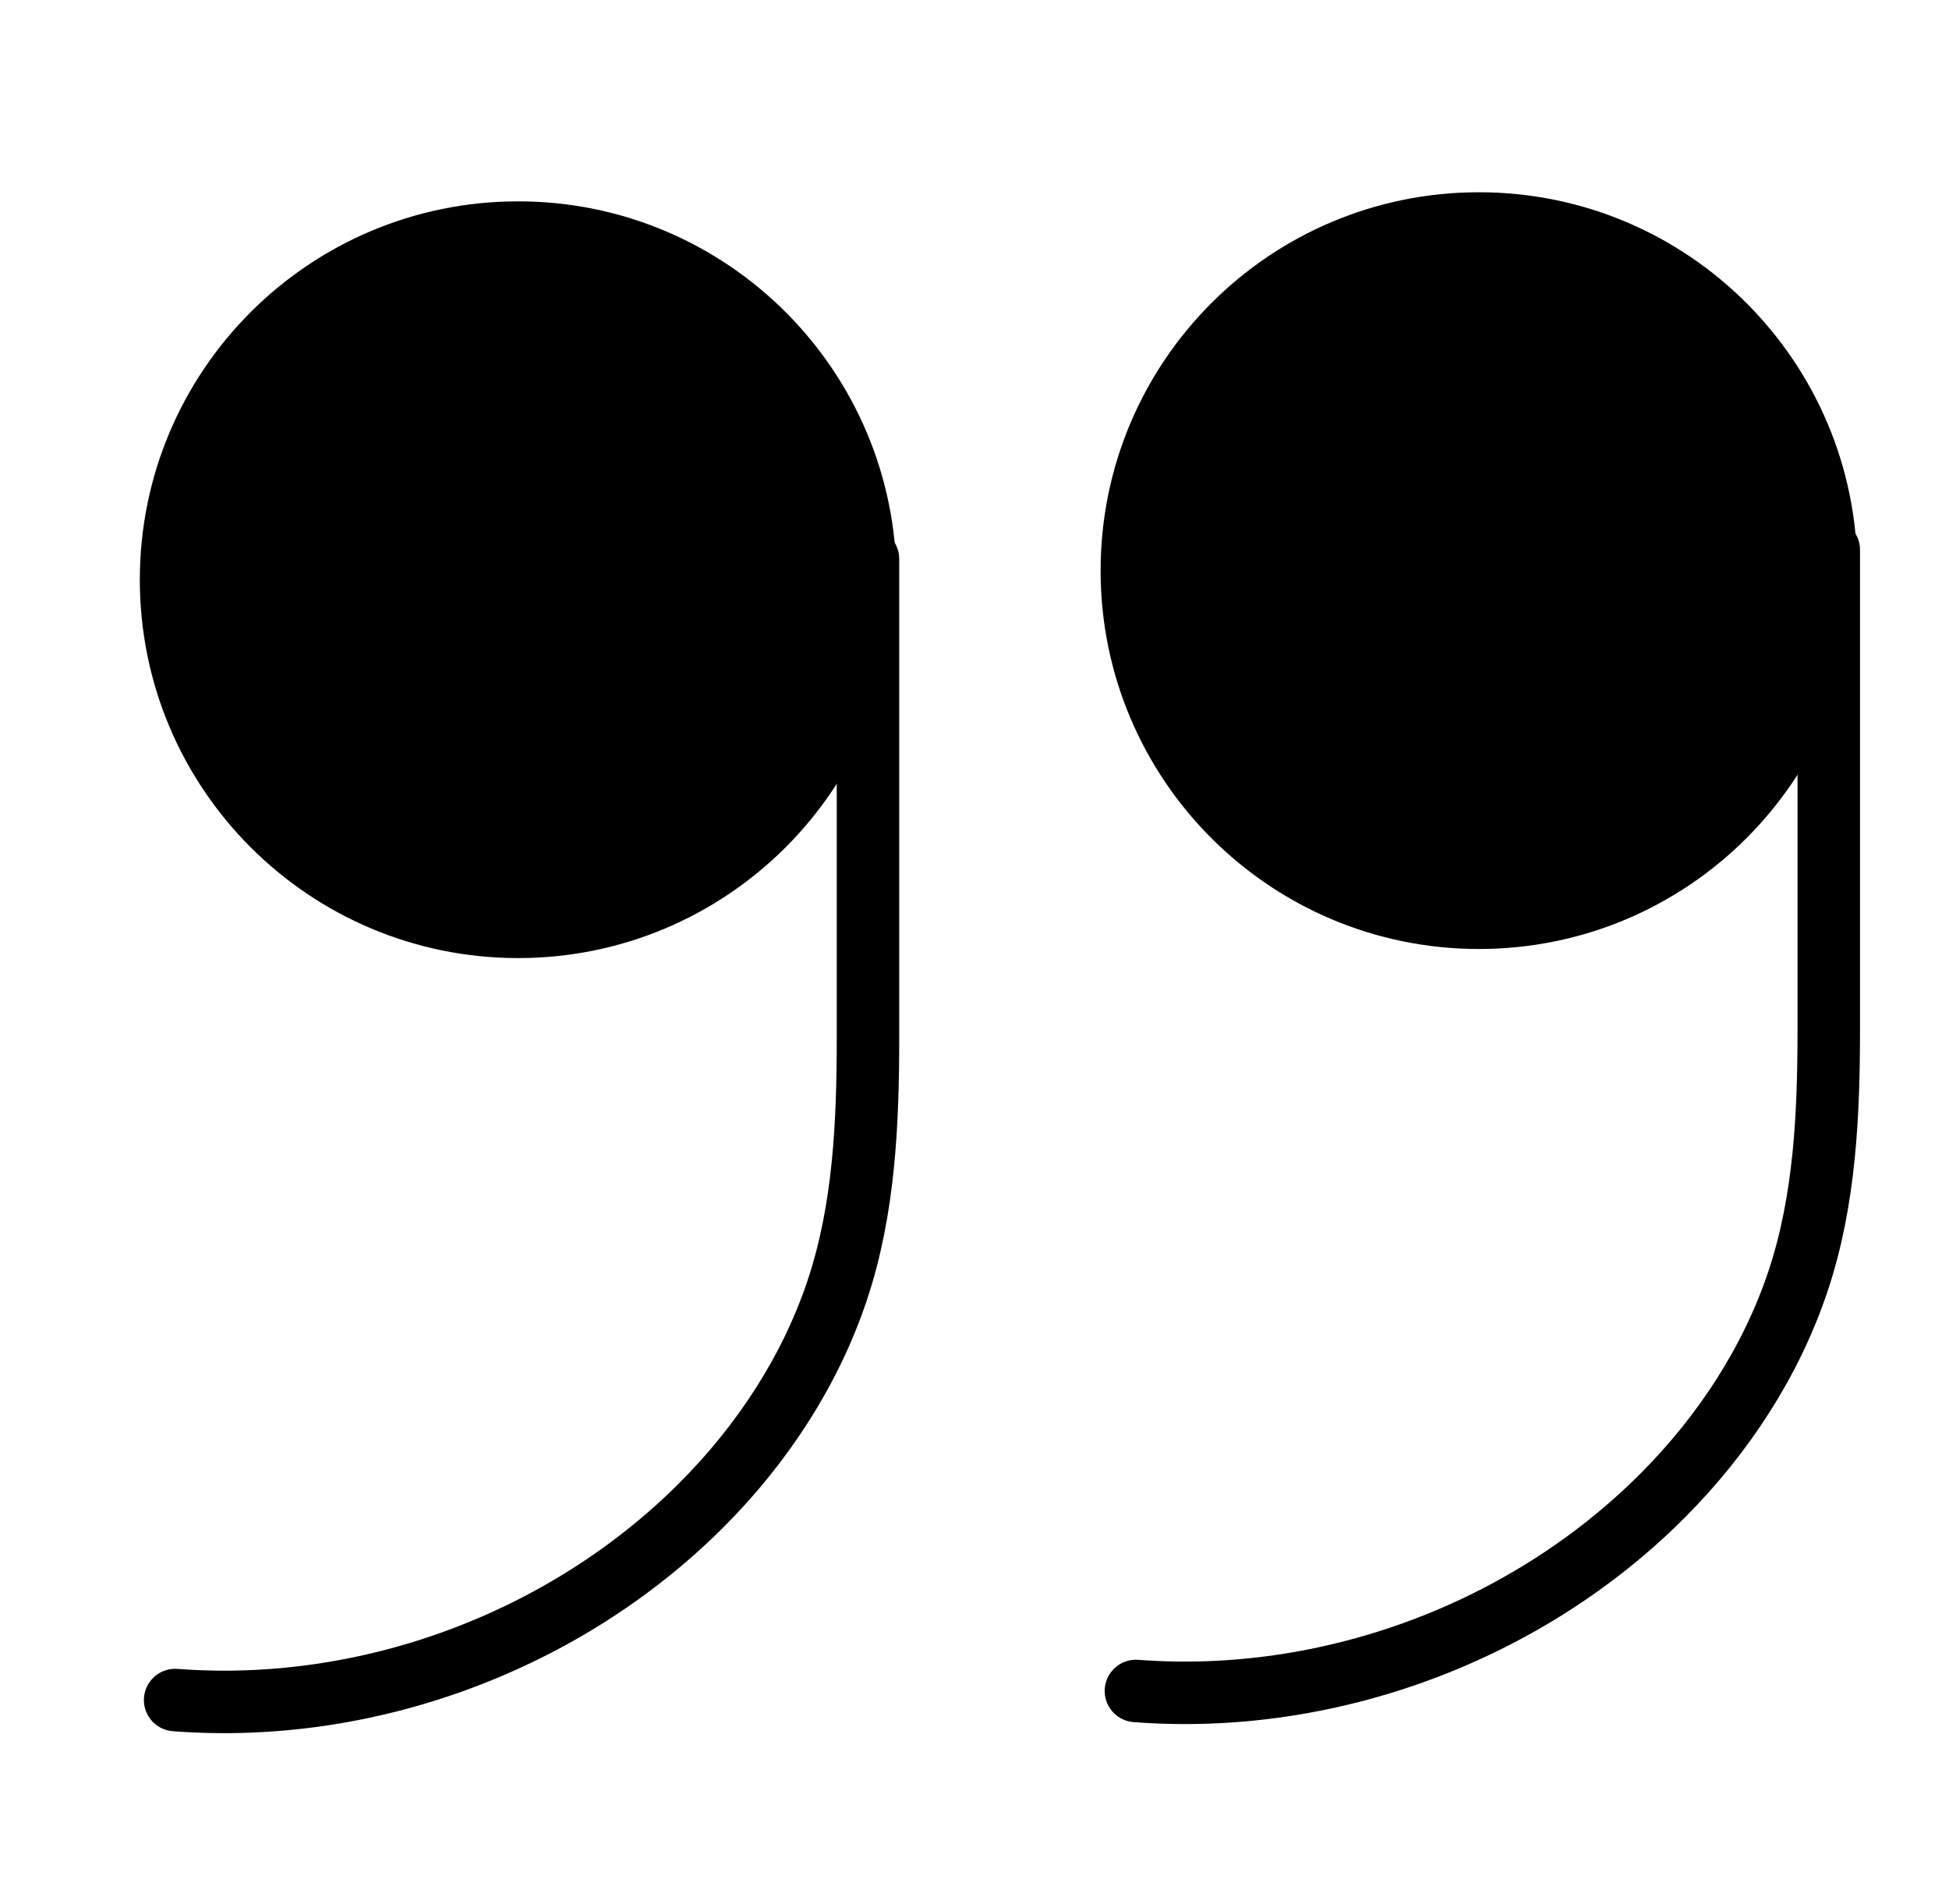
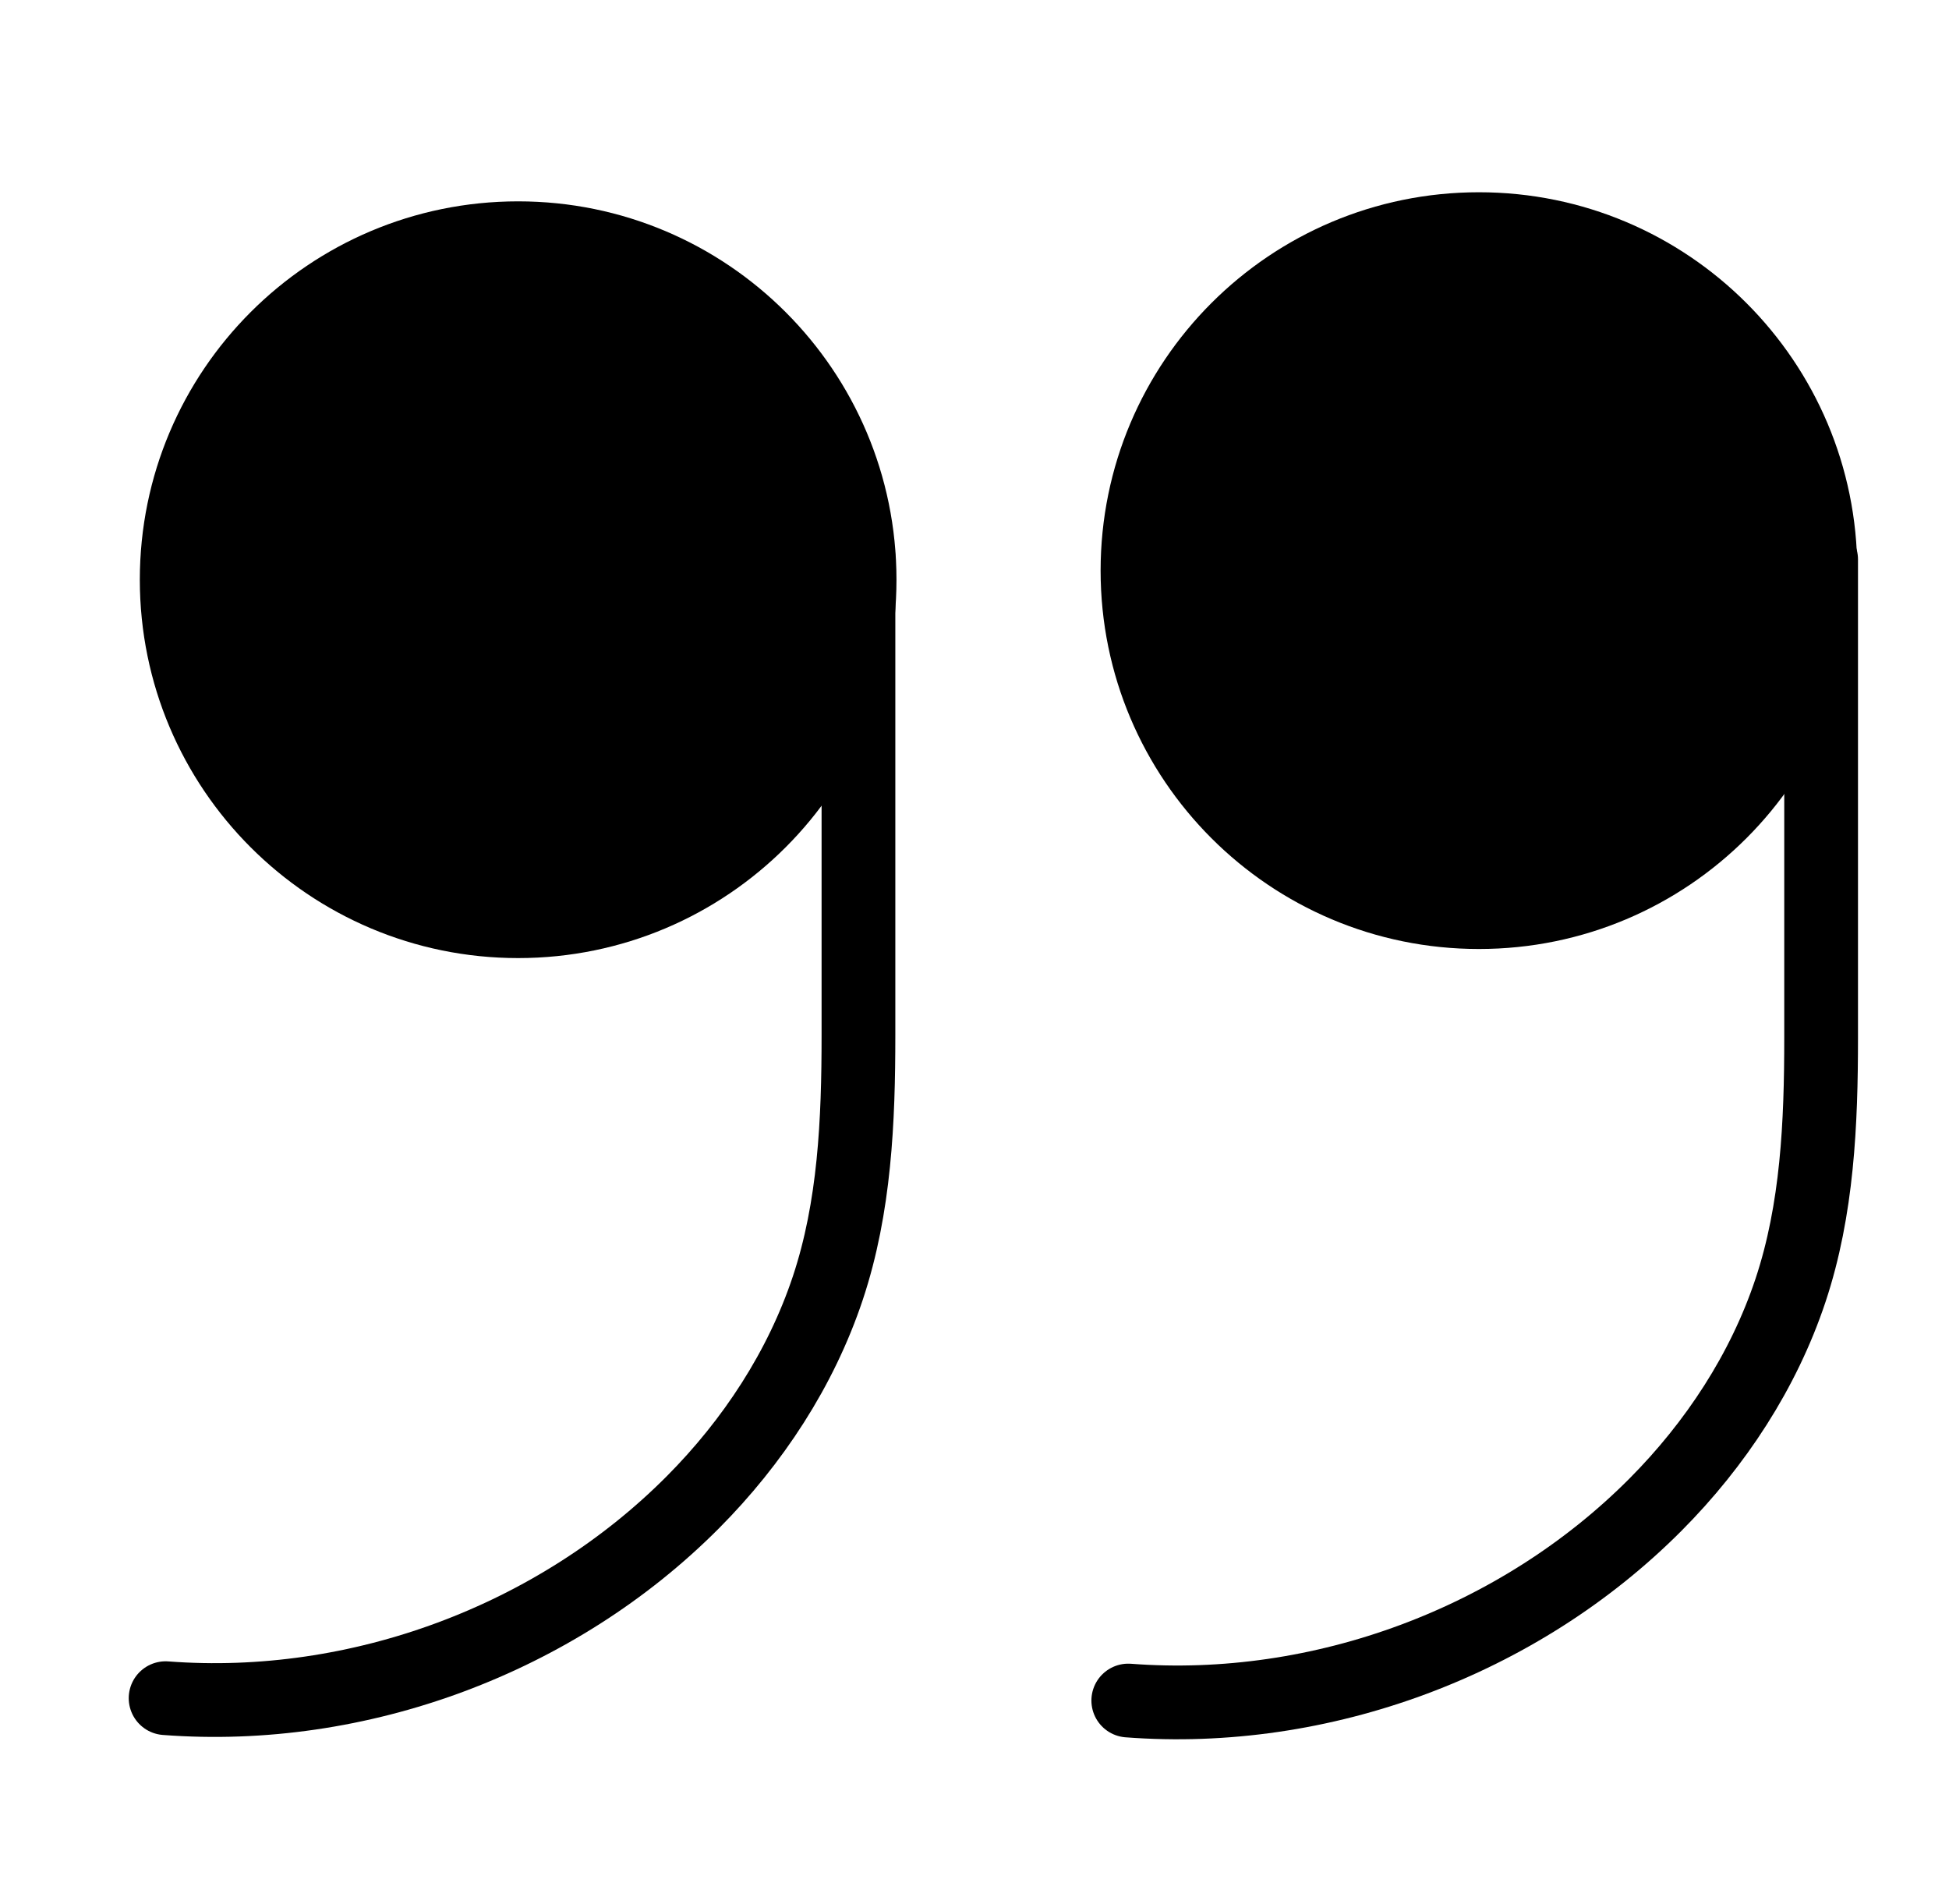
<svg xmlns="http://www.w3.org/2000/svg" width="17.254mm" height="16.849mm" viewBox="0 0 17.254 16.849" version="1.1" id="svg1">
-   <defs id="defs1">
-     </defs>
+   <defs id="defs1" />
  <g id="layer1" transform="translate(-888.8312)">
    <g id="g27-4-4-4-5-5-2-6-8" transform="matrix(0.533358,0,0,0.533358,-10473.973,-2641.732)" style="stroke-width:0.938;stroke-dasharray:none">
      <rect style="fill:#000000;fill-opacity:1;stroke:#000000;stroke-width:0.938;stroke-linecap:round;stroke-linejoin:round;stroke-dasharray:none;stroke-opacity:1;paint-order:fill markers stroke" id="rect89-1-7-5-7-5-8-8-9-6-5-6-3-1-3-4" width="11.621" height="11.621" x="21307.062" y="4956.829" ry="5.81" />
-       <path style="fill:none;fill-opacity:1;stroke:#000000;stroke-width:1.037;stroke-linecap:round;stroke-linejoin:round;stroke-dasharray:none;stroke-opacity:1;paint-order:fill markers stroke" d="m 1199.75,893.625 v 7.938 c 0,1.415 -0.061,2.85 -0.508,4.192 -0.447,1.342 -1.244,2.555 -2.242,3.558 -2.265,2.275 -5.549,3.495 -8.75,3.25" id="path93-2-7-5-9-4-1-5-2-8-0-0-4-8-4-0" transform="translate(20118.93,4068.67)" />
+       <path style="fill:none;fill-opacity:1;stroke:#000000;stroke-width:1.224;stroke-linecap:round;stroke-linejoin:round;stroke-dasharray:none;stroke-opacity:1;paint-order:fill markers stroke" d="m 1199.75,893.625 v 7.938 c 0,1.415 -0.061,2.85 -0.508,4.192 -0.447,1.342 -1.244,2.555 -2.242,3.558 -2.265,2.275 -5.549,3.495 -8.75,3.25" id="path93-2-7-5-9-4-1-5-2-8-0-0-4-8-4-0" transform="translate(20118.772,4068.639)" />
      <rect style="fill:#000000;fill-opacity:1;stroke:#000000;stroke-width:0.938;stroke-linecap:round;stroke-linejoin:round;stroke-dasharray:none;stroke-opacity:1;paint-order:fill markers stroke" id="rect89-1-7-5-7-5-8-8-1-9-9-4-6-7-1-5-6" width="11.621" height="11.621" x="21323.01" y="4956.678" ry="5.81" />
-       <path style="fill:none;fill-opacity:1;stroke:#000000;stroke-width:1.037;stroke-linecap:round;stroke-linejoin:round;stroke-dasharray:none;stroke-opacity:1;paint-order:fill markers stroke" d="m 1199.75,893.625 v 7.938 c 0,1.415 -0.061,2.85 -0.508,4.192 -0.447,1.342 -1.244,2.555 -2.242,3.558 -2.265,2.275 -5.549,3.495 -8.75,3.25" id="path93-2-7-5-9-4-1-5-8-0-3-6-8-6-2-4-6" transform="translate(20134.877,4068.519)" />
+       <path style="fill:none;fill-opacity:1;stroke:#000000;stroke-width:1.224;stroke-linecap:round;stroke-linejoin:round;stroke-dasharray:none;stroke-opacity:1;paint-order:fill markers stroke" d="m 1199.75,893.625 v 7.938 c 0,1.415 -0.061,2.85 -0.508,4.192 -0.447,1.342 -1.244,2.555 -2.242,3.558 -2.265,2.275 -5.549,3.495 -8.75,3.25" id="path93-2-7-5-9-4-1-5-8-0-3-6-8-6-2-4-6" transform="translate(20134.75,4068.678)" />
    </g>
  </g>
</svg>
